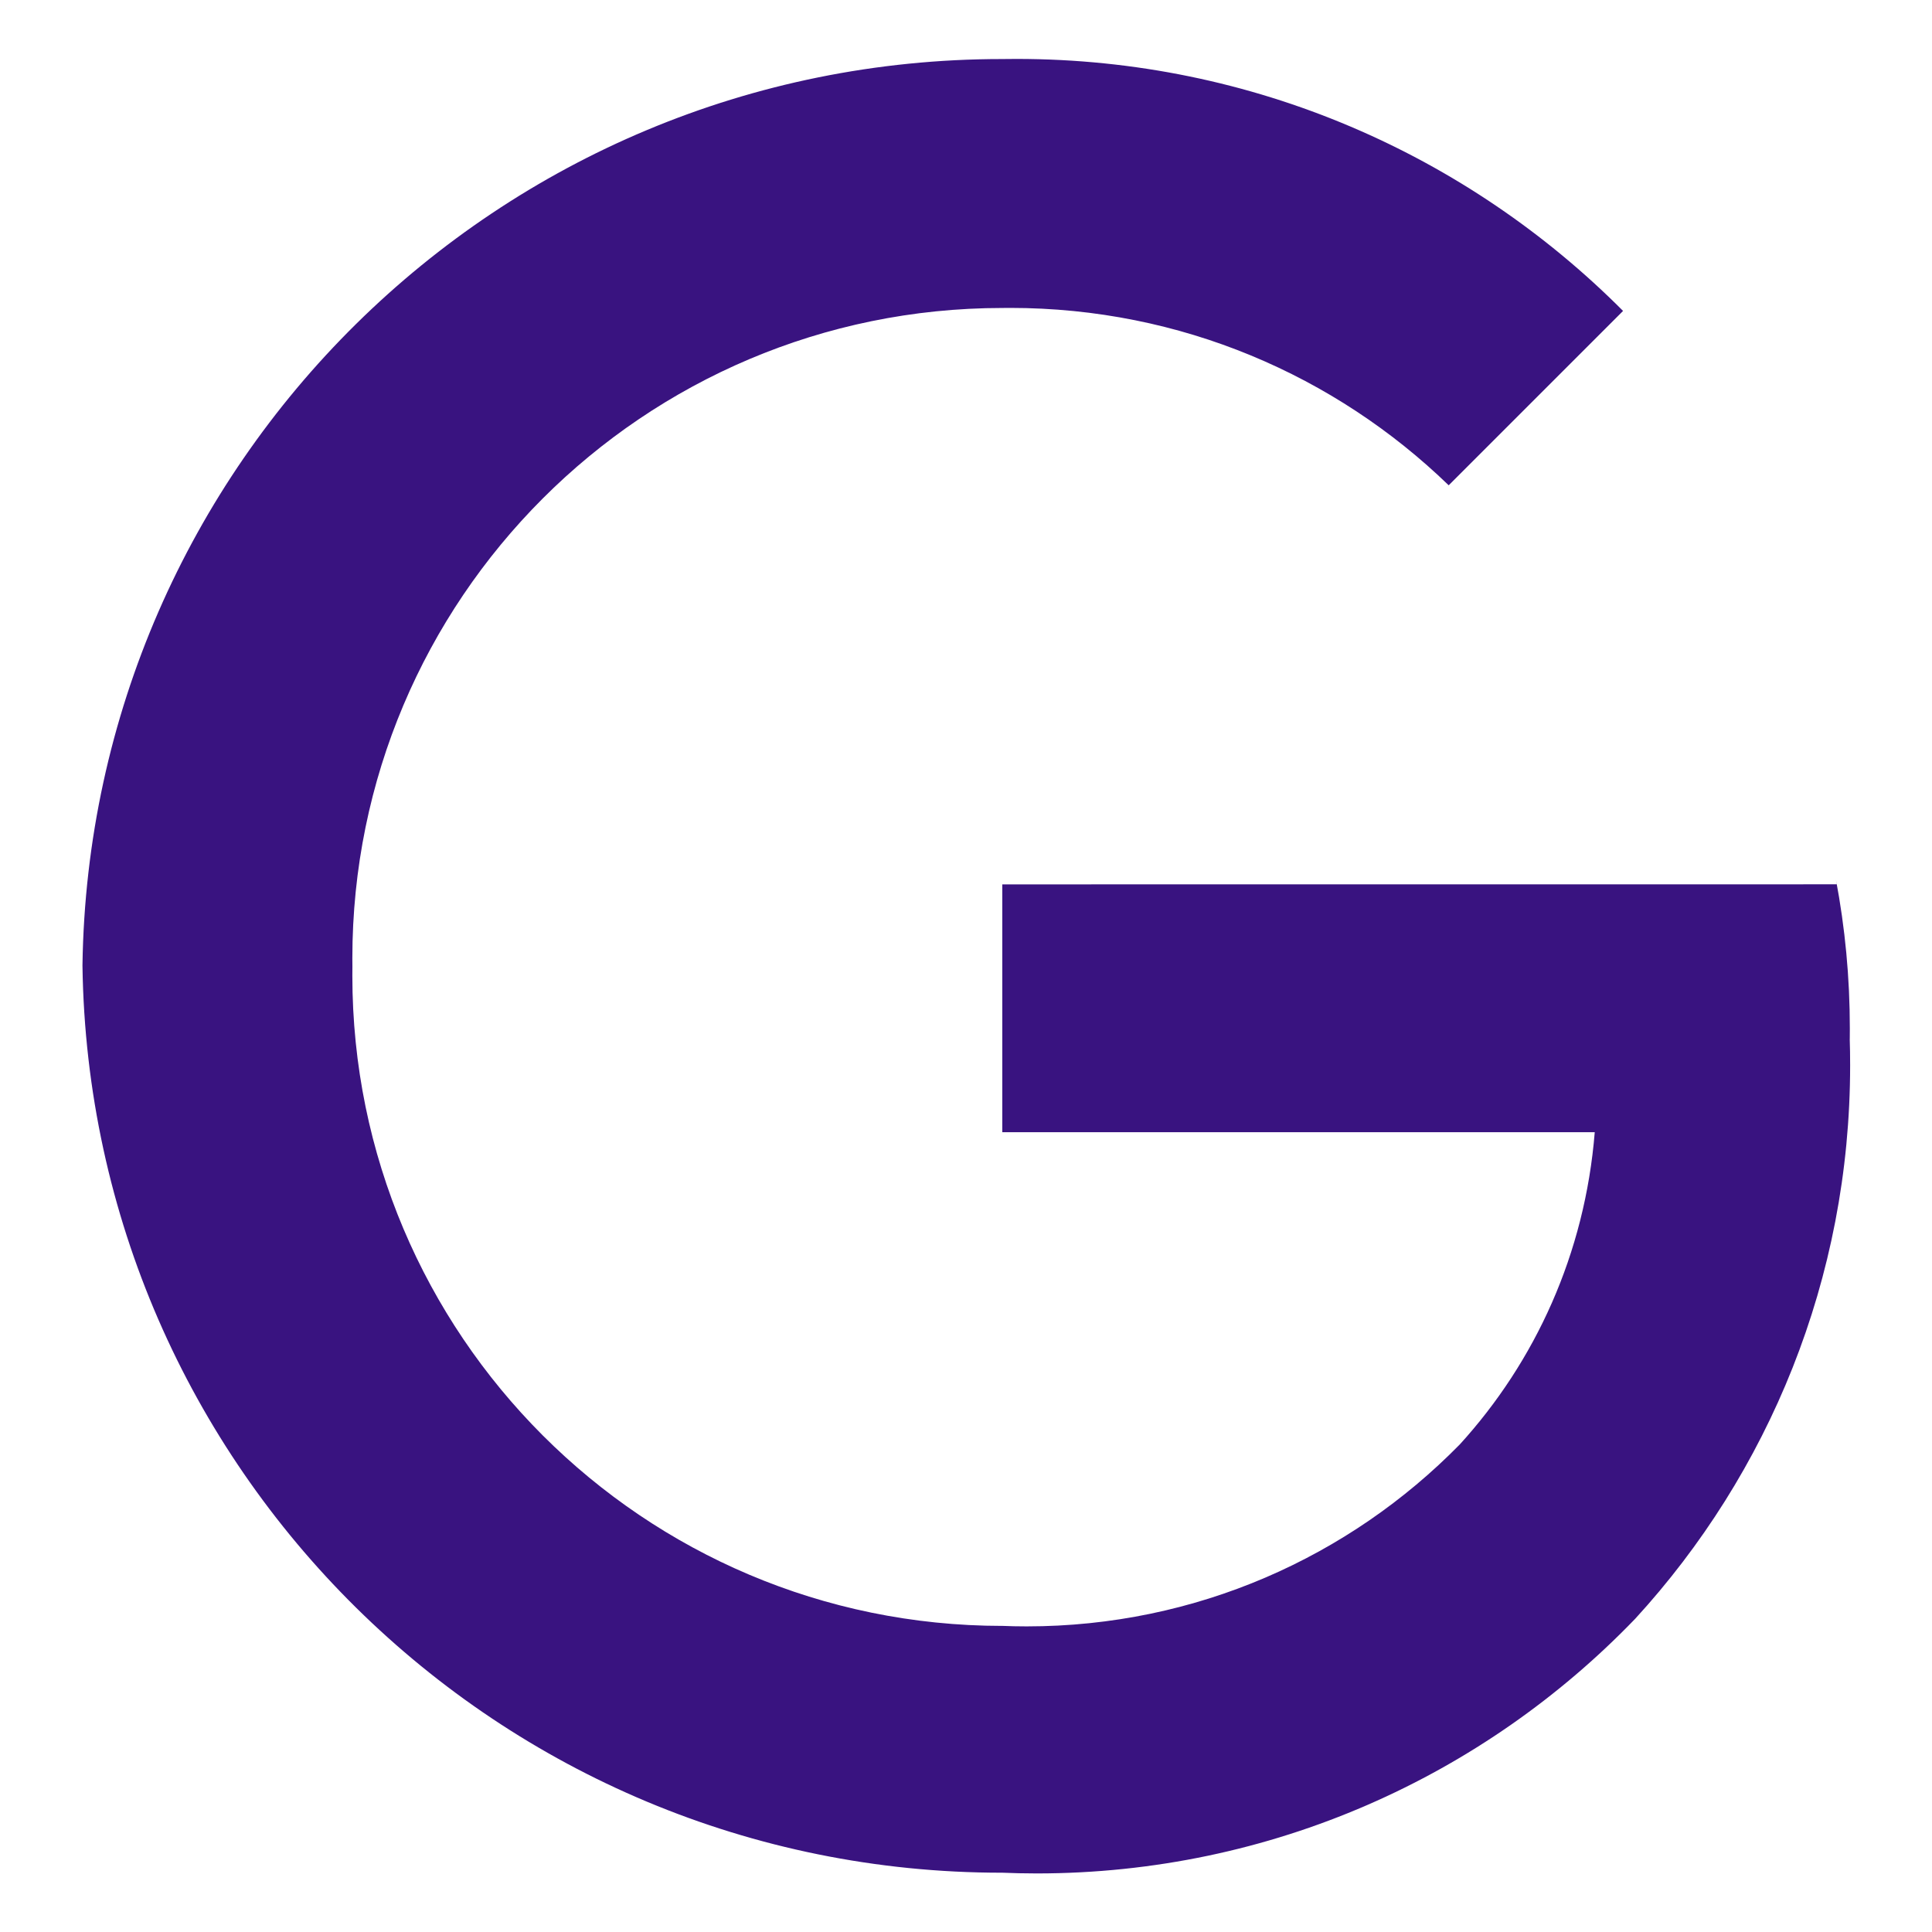
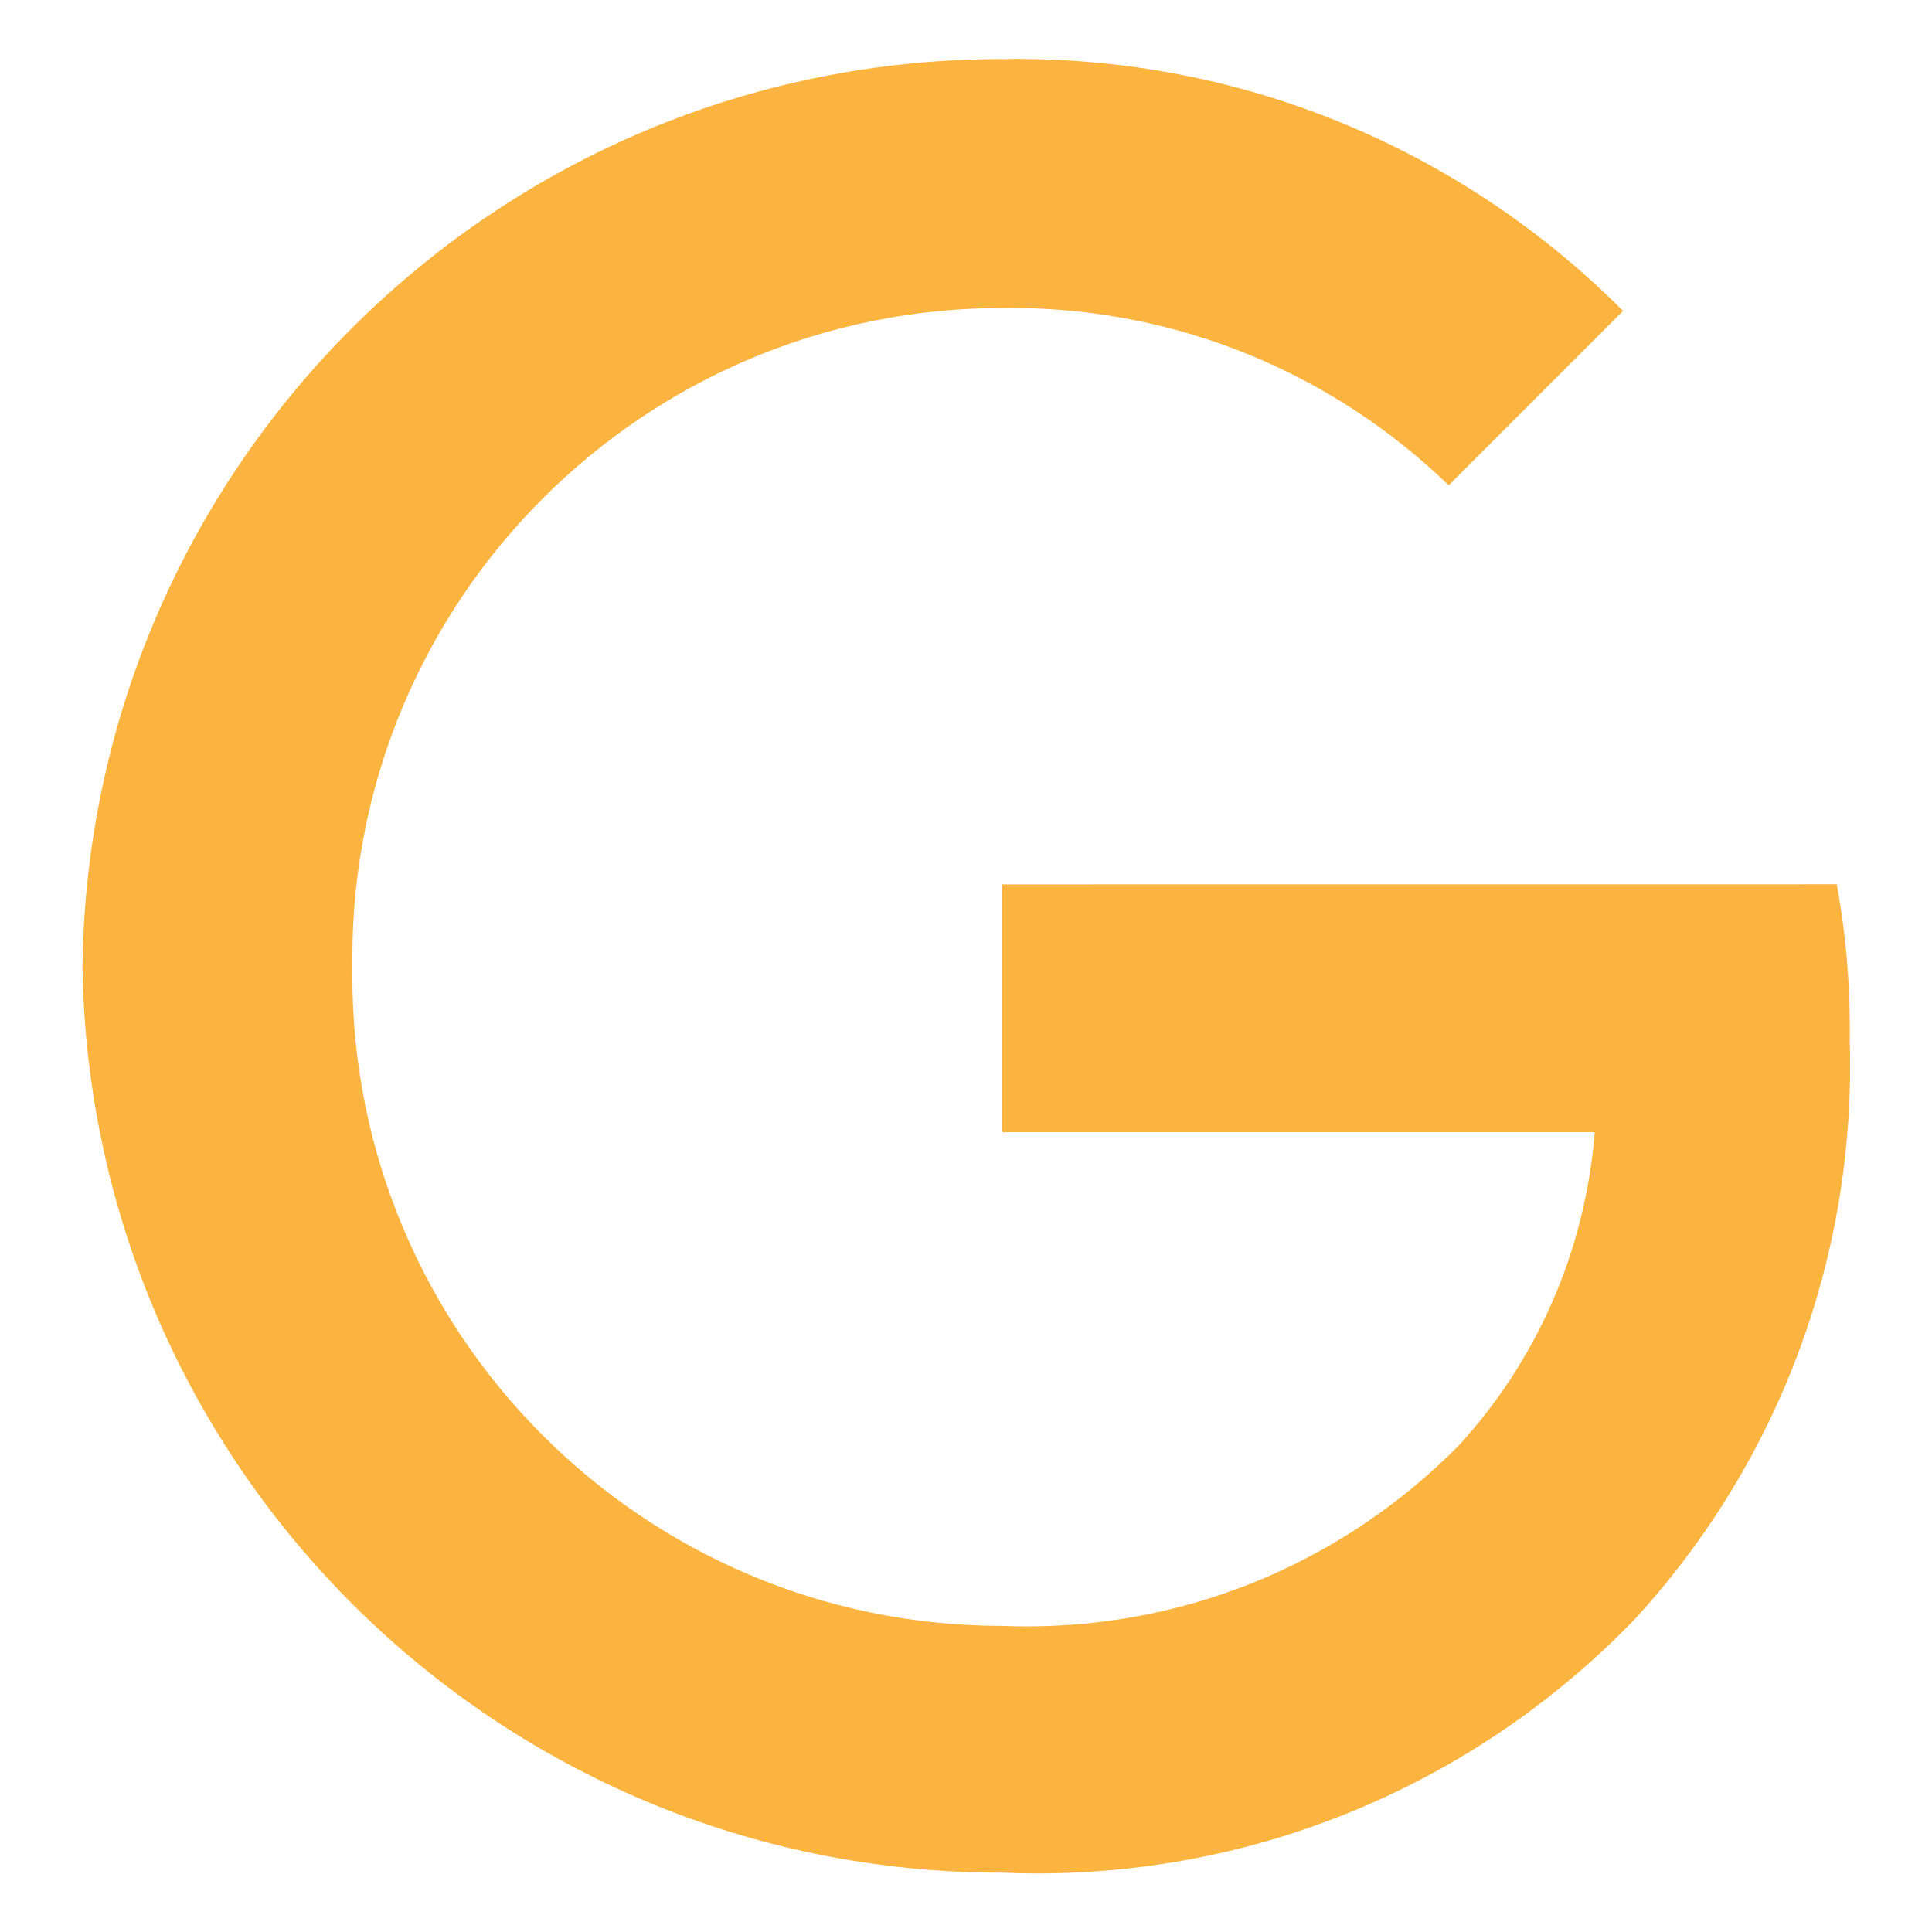
- <svg xmlns="http://www.w3.org/2000/svg" fill="#391380" width="800px" height="800px" viewBox="0 0 32 32" version="1.1">
+ <svg xmlns="http://www.w3.org/2000/svg" fill="#fab43f" width="800px" height="800px" viewBox="0 0 32 32" version="1.1">
  <g id="SVGRepo_bgCarrier" stroke-width="0" />
  <g id="SVGRepo_tracerCarrier" stroke-linecap="round" stroke-linejoin="round" />
  <g id="SVGRepo_iconCarrier">
    <path d="M16.601 14.648v4.105h9.813c-0.162 2.008-0.982 3.798-2.243 5.18l0.006-0.007c-1.825 1.86-4.364 3.012-7.172 3.012-0.142 0-0.283-0.003-0.424-0.009l0.020 0.001c-5.946-0.003-10.765-4.823-10.765-10.77 0-0.051 0-0.102 0.001-0.152l-0 0.008c-0.001-0.043-0.001-0.094-0.001-0.145 0-5.946 4.819-10.767 10.765-10.77h0c0.040-0.001 0.087-0.001 0.135-0.001 2.822 0 5.383 1.121 7.262 2.941l-0.003-0.003 2.888-2.888c-2.568-2.578-6.121-4.174-10.047-4.174-0.082 0-0.164 0.001-0.246 0.002l0.012-0c-0.002 0-0.005 0-0.008 0-8.337 0-15.11 6.699-15.228 15.009l-0 0.011c0.118 8.32 6.891 15.020 15.228 15.020 0.003 0 0.006 0 0.009 0h-0c0.169 0.007 0.367 0.012 0.566 0.012 3.892 0 7.407-1.616 9.91-4.213l0.004-0.004c2.208-2.408 3.561-5.63 3.561-9.169 0-0.15-0.002-0.3-0.007-0.449l0.001 0.022c0.001-0.054 0.001-0.119 0.001-0.183 0-0.844-0.079-1.669-0.231-2.469l0.013 0.082z" />
  </g>
</svg>
